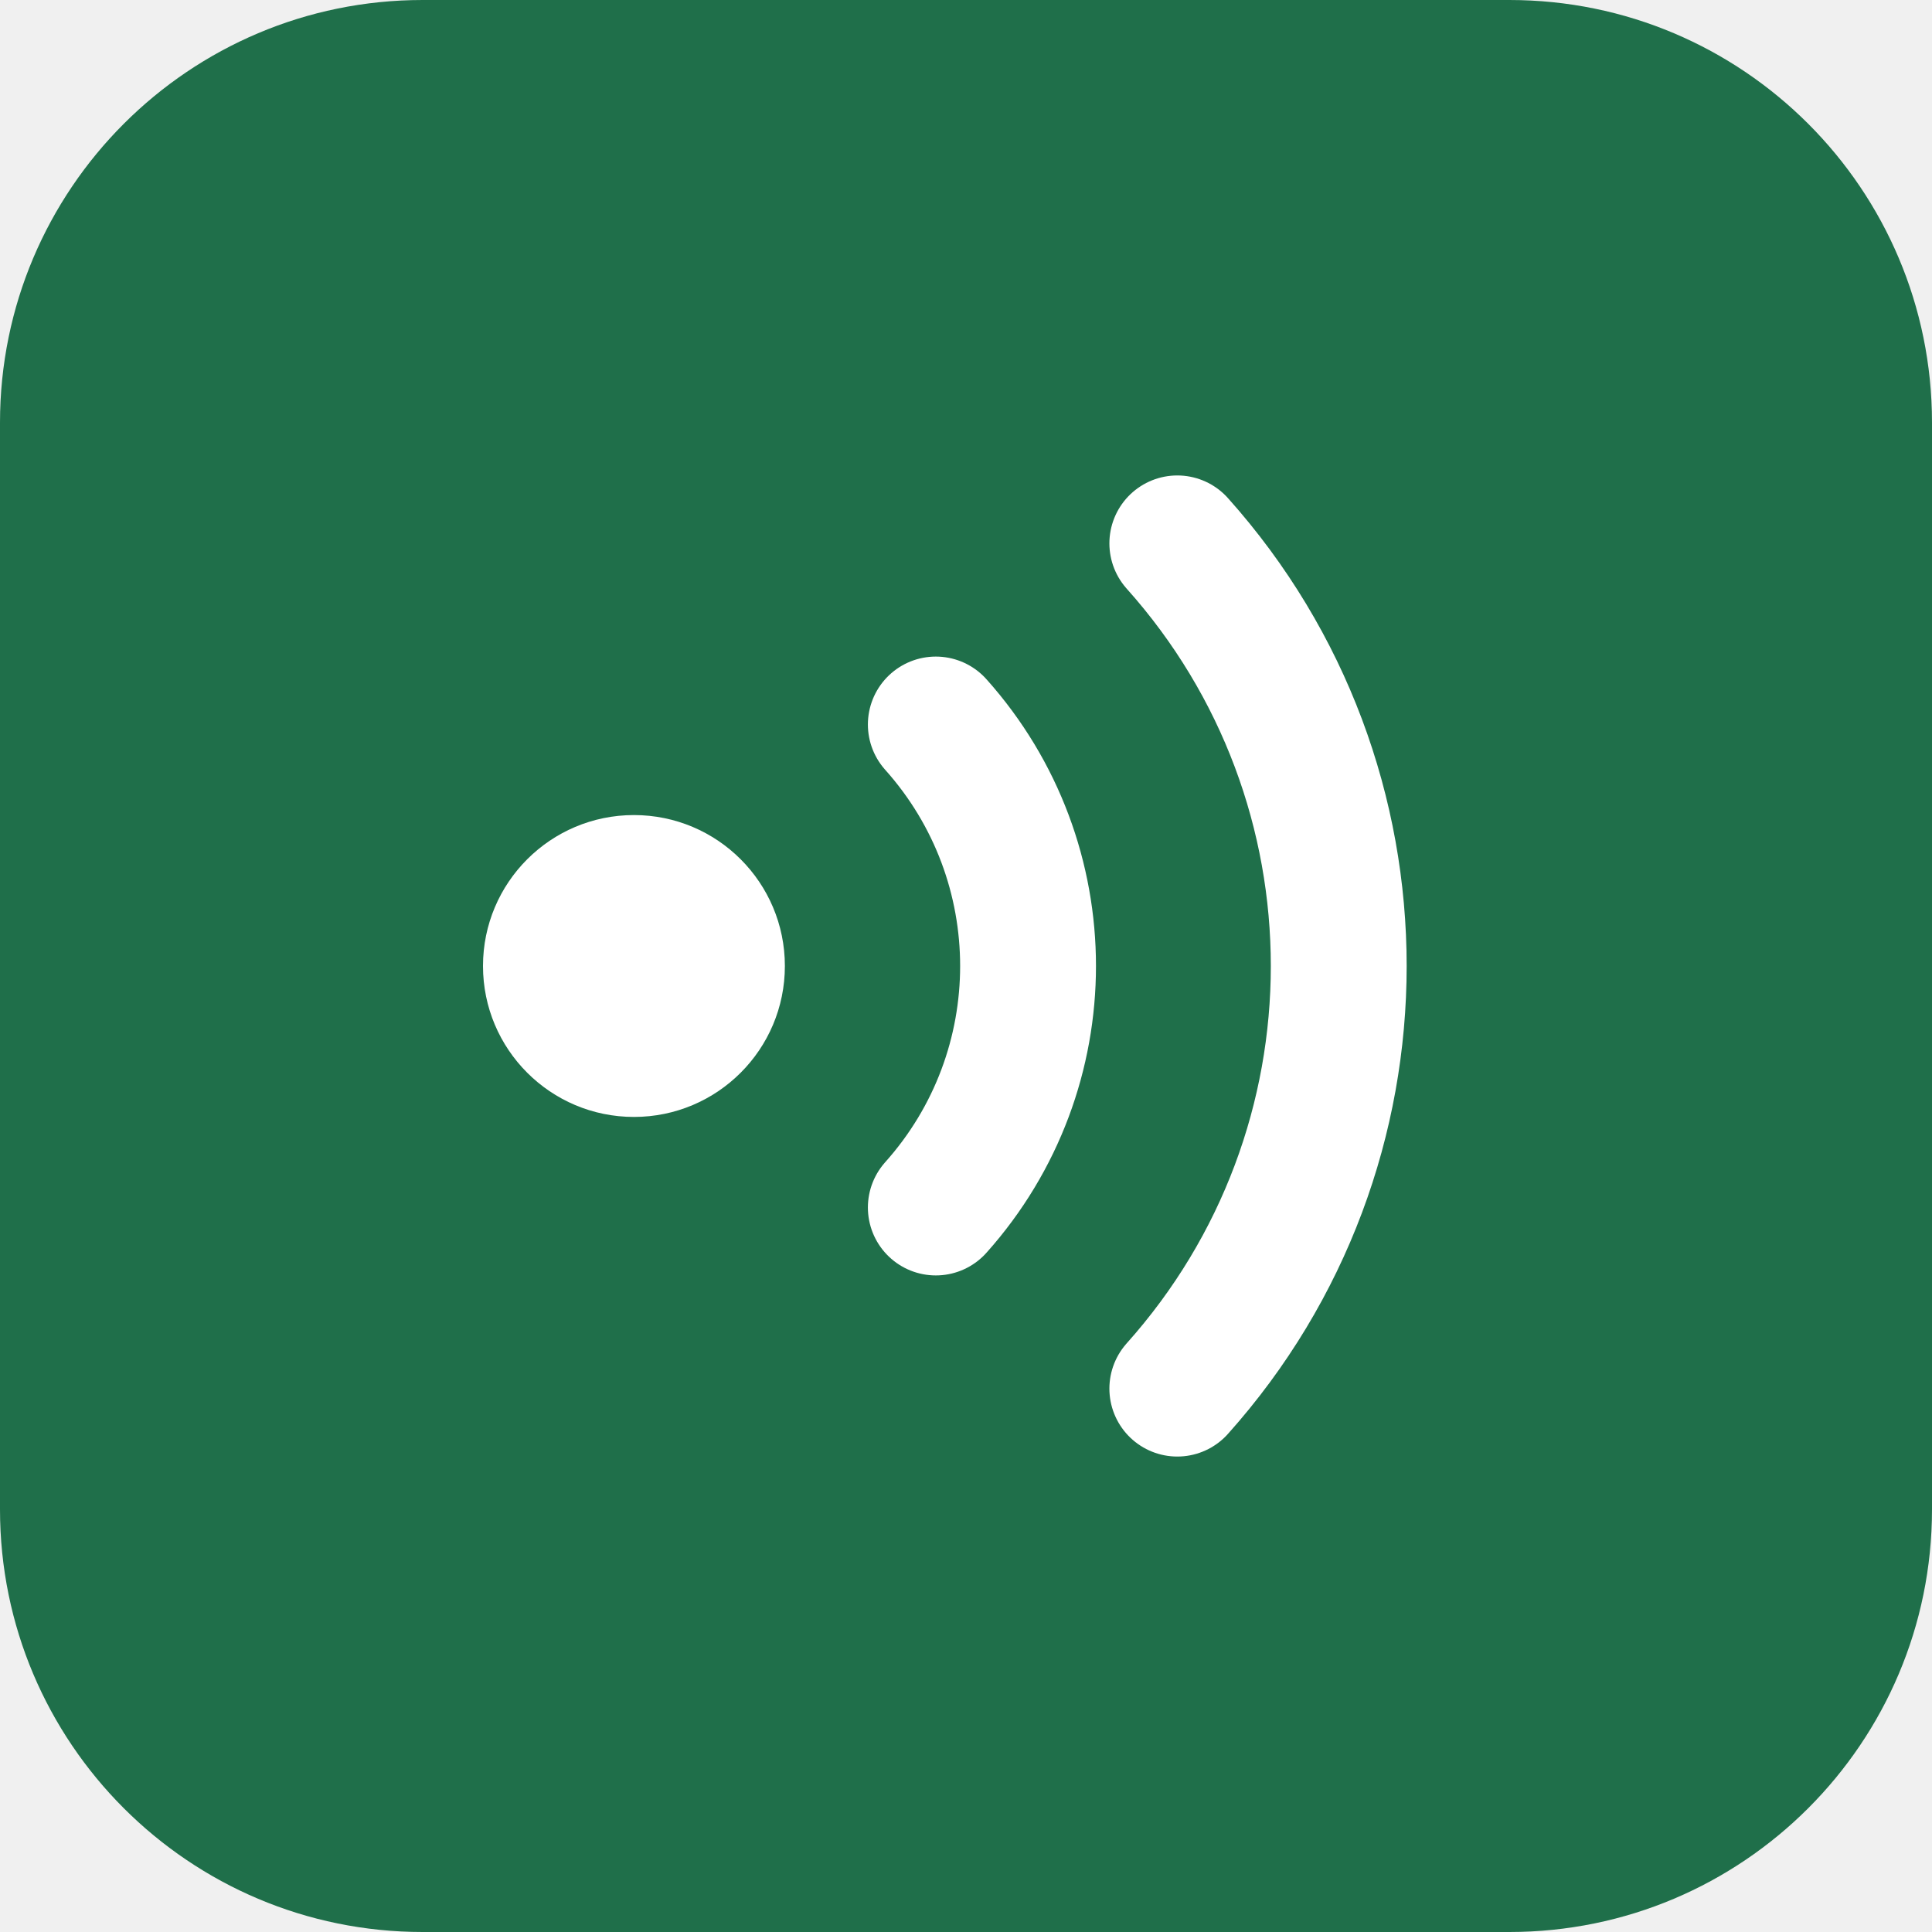
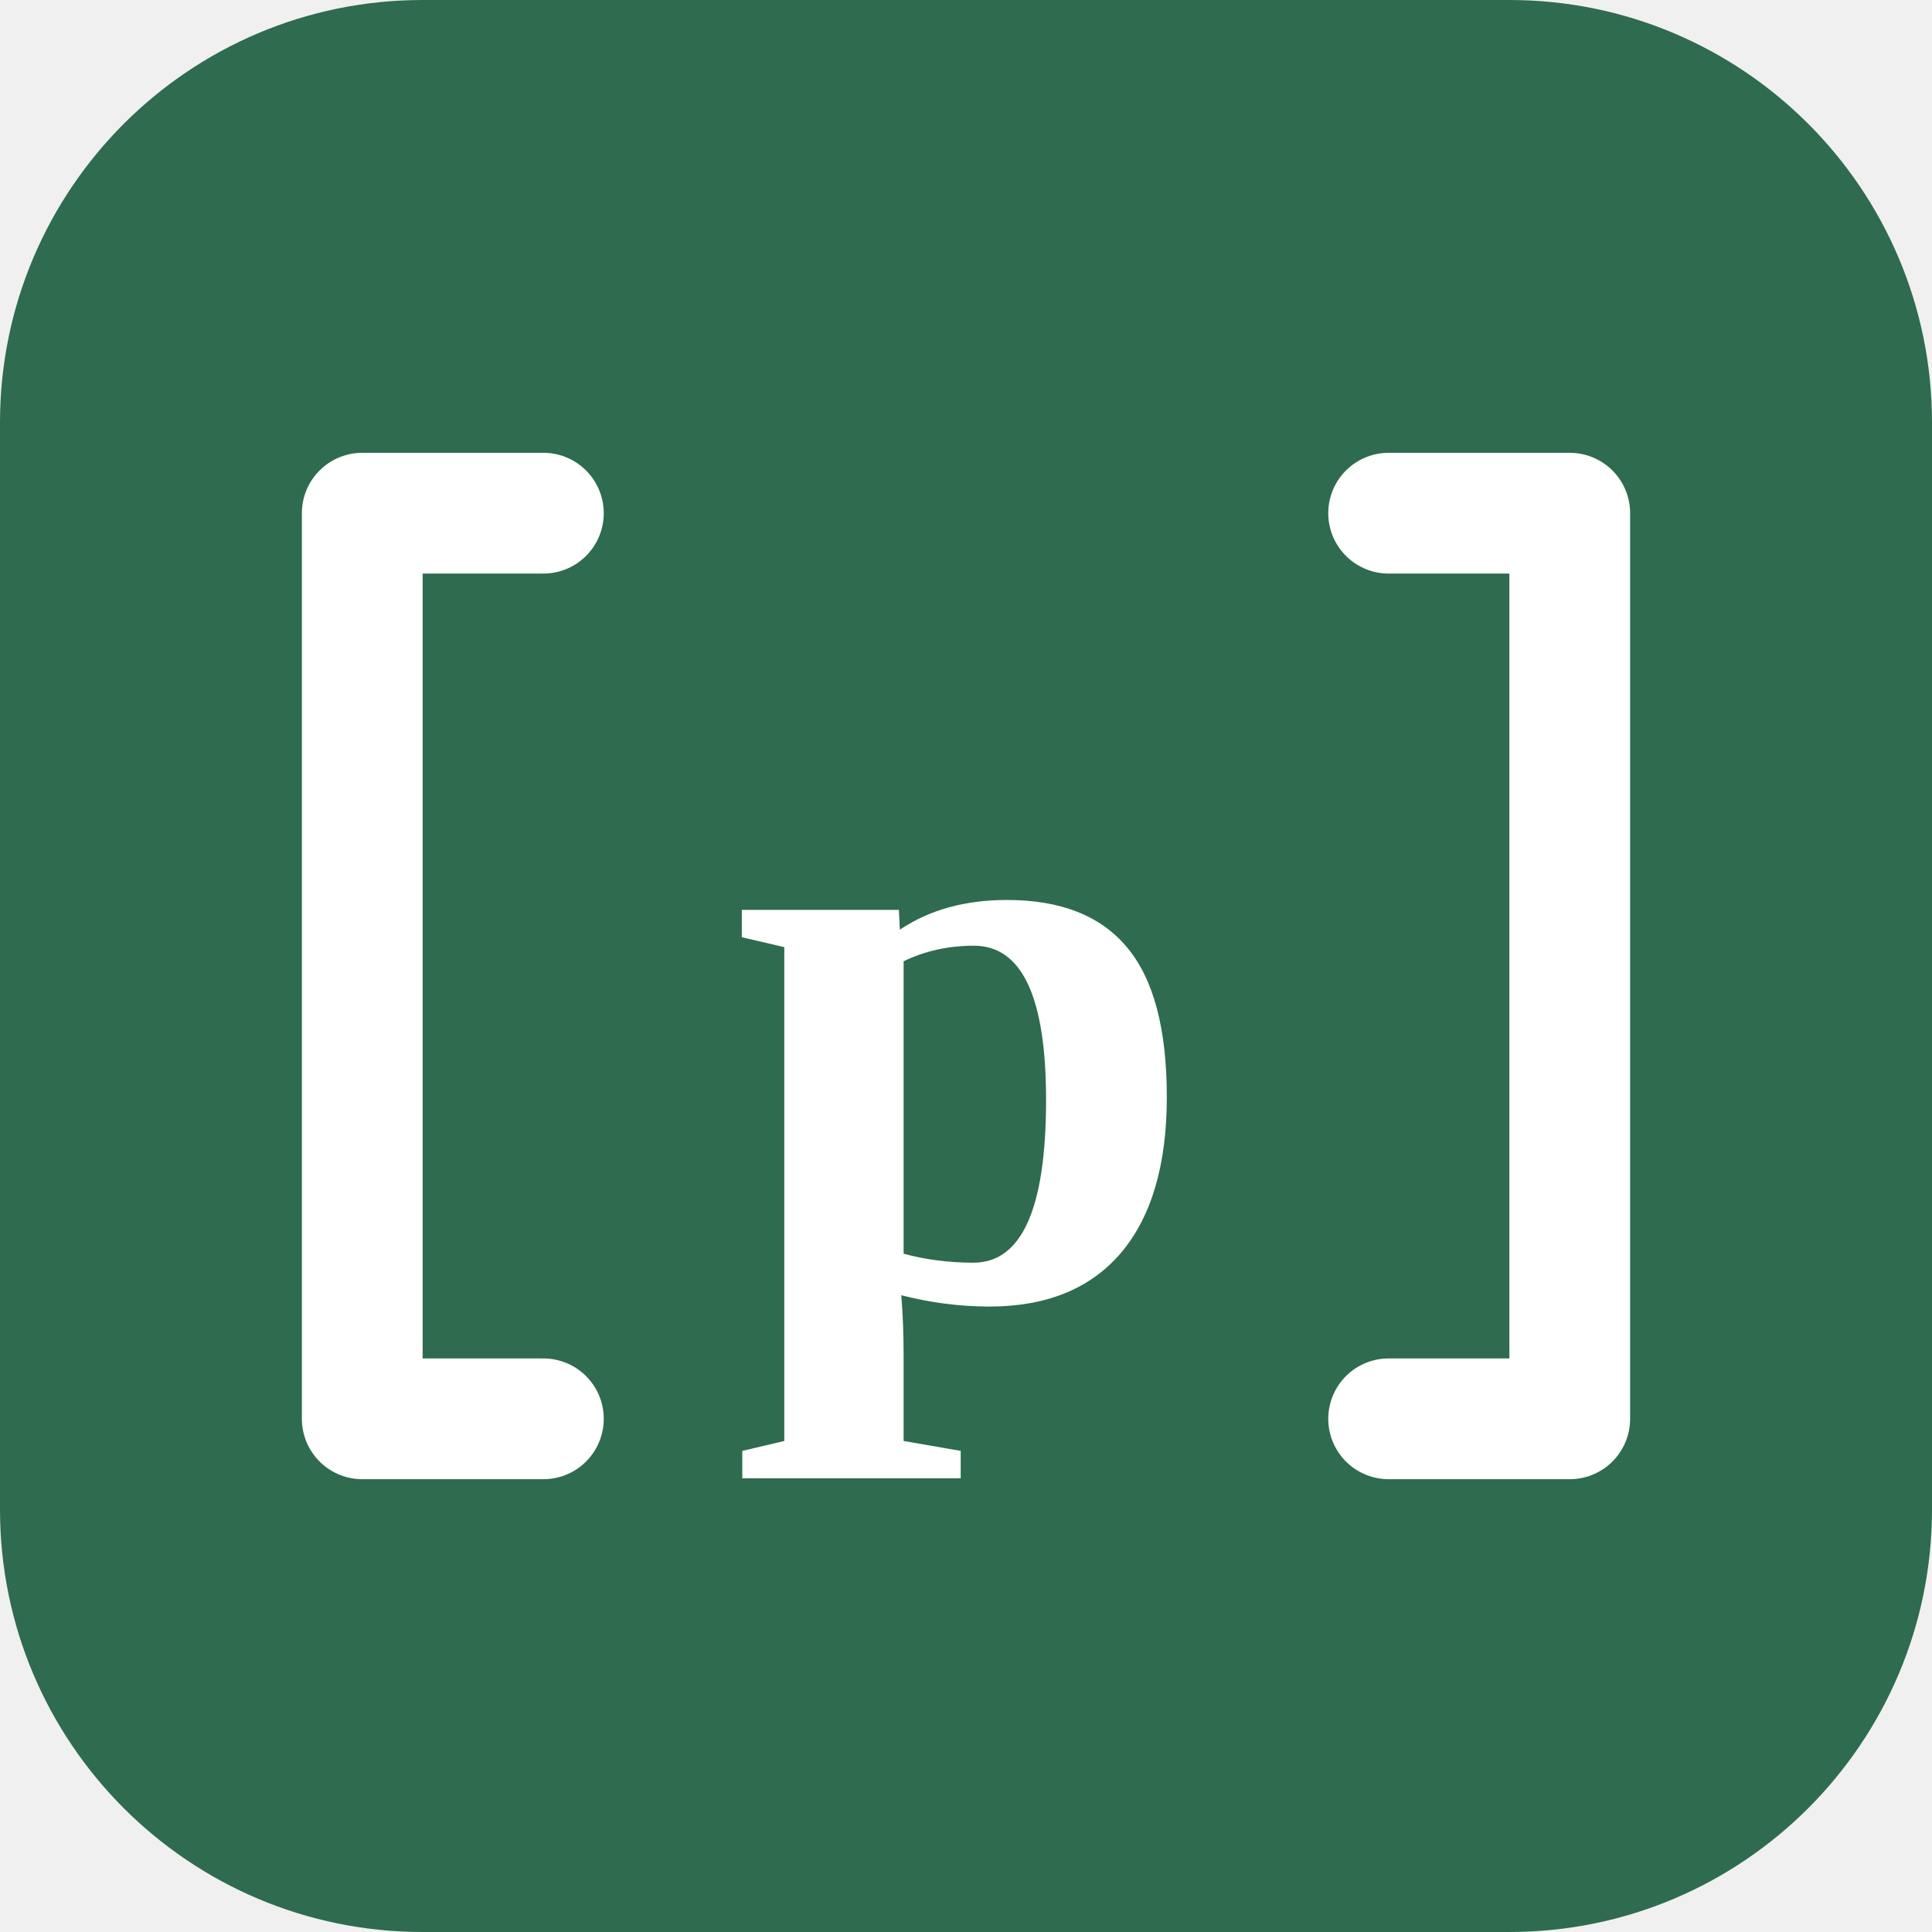
<svg xmlns="http://www.w3.org/2000/svg" viewBox="0 0 64 64">
-   <rect width="64" height="64" rx="14" fill="#1f6f4a" />
-   <circle cx="21" cy="32" r="5" fill="#fff" />
-   <g fill="none" stroke="#fff" stroke-width="4.5" stroke-linecap="round">
-     <path d="M31 24a12 12 0 0 1 0 16" />
-     <path d="M39 18a21 21 0 0 1 0 28" />
+   <rect width="64" height="64" rx="14" fill="#2f6b4f" />
+   <g fill="none" stroke="#fff" stroke-width="4" stroke-linecap="round" stroke-linejoin="round">
+     <path d="M18 17h-6v30h6" />
+     <path d="M46 17h6v30h-6" />
  </g>
+   <text x="32" y="43" text-anchor="middle" font-family="Georgia,'Times New Roman',serif" font-size="28" font-weight="700" fill="#fff">р</text>
</svg>
